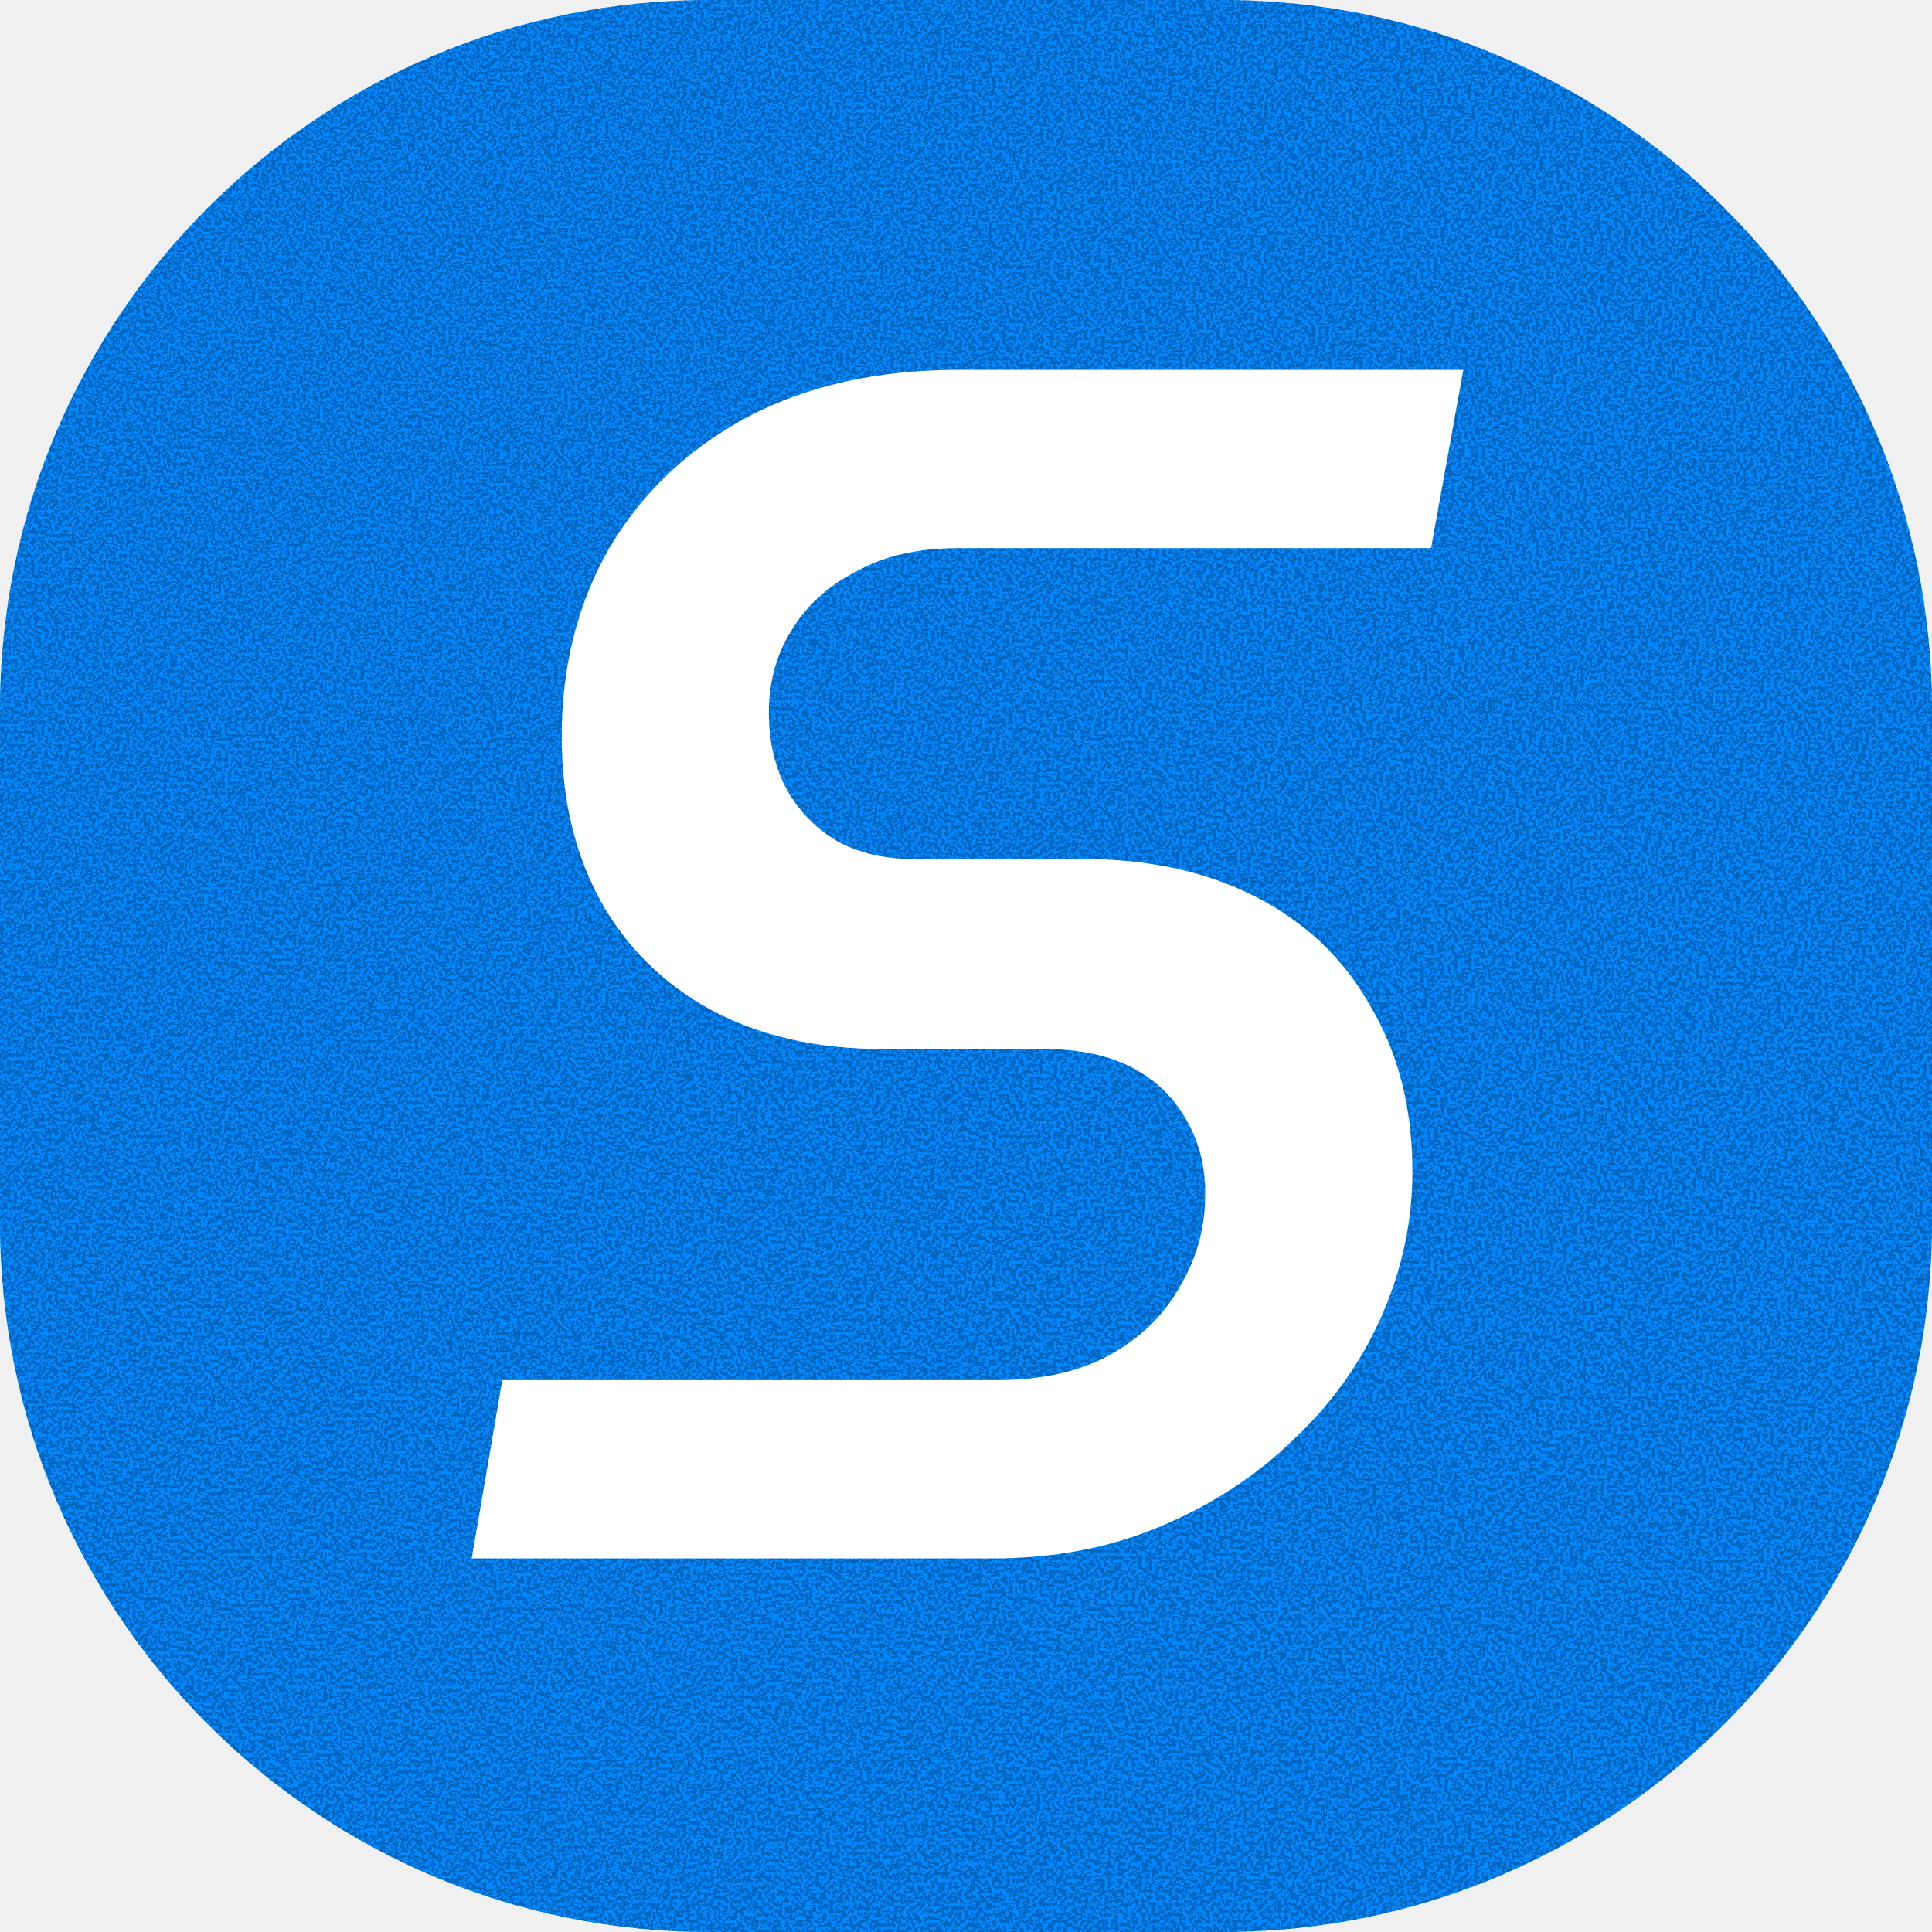
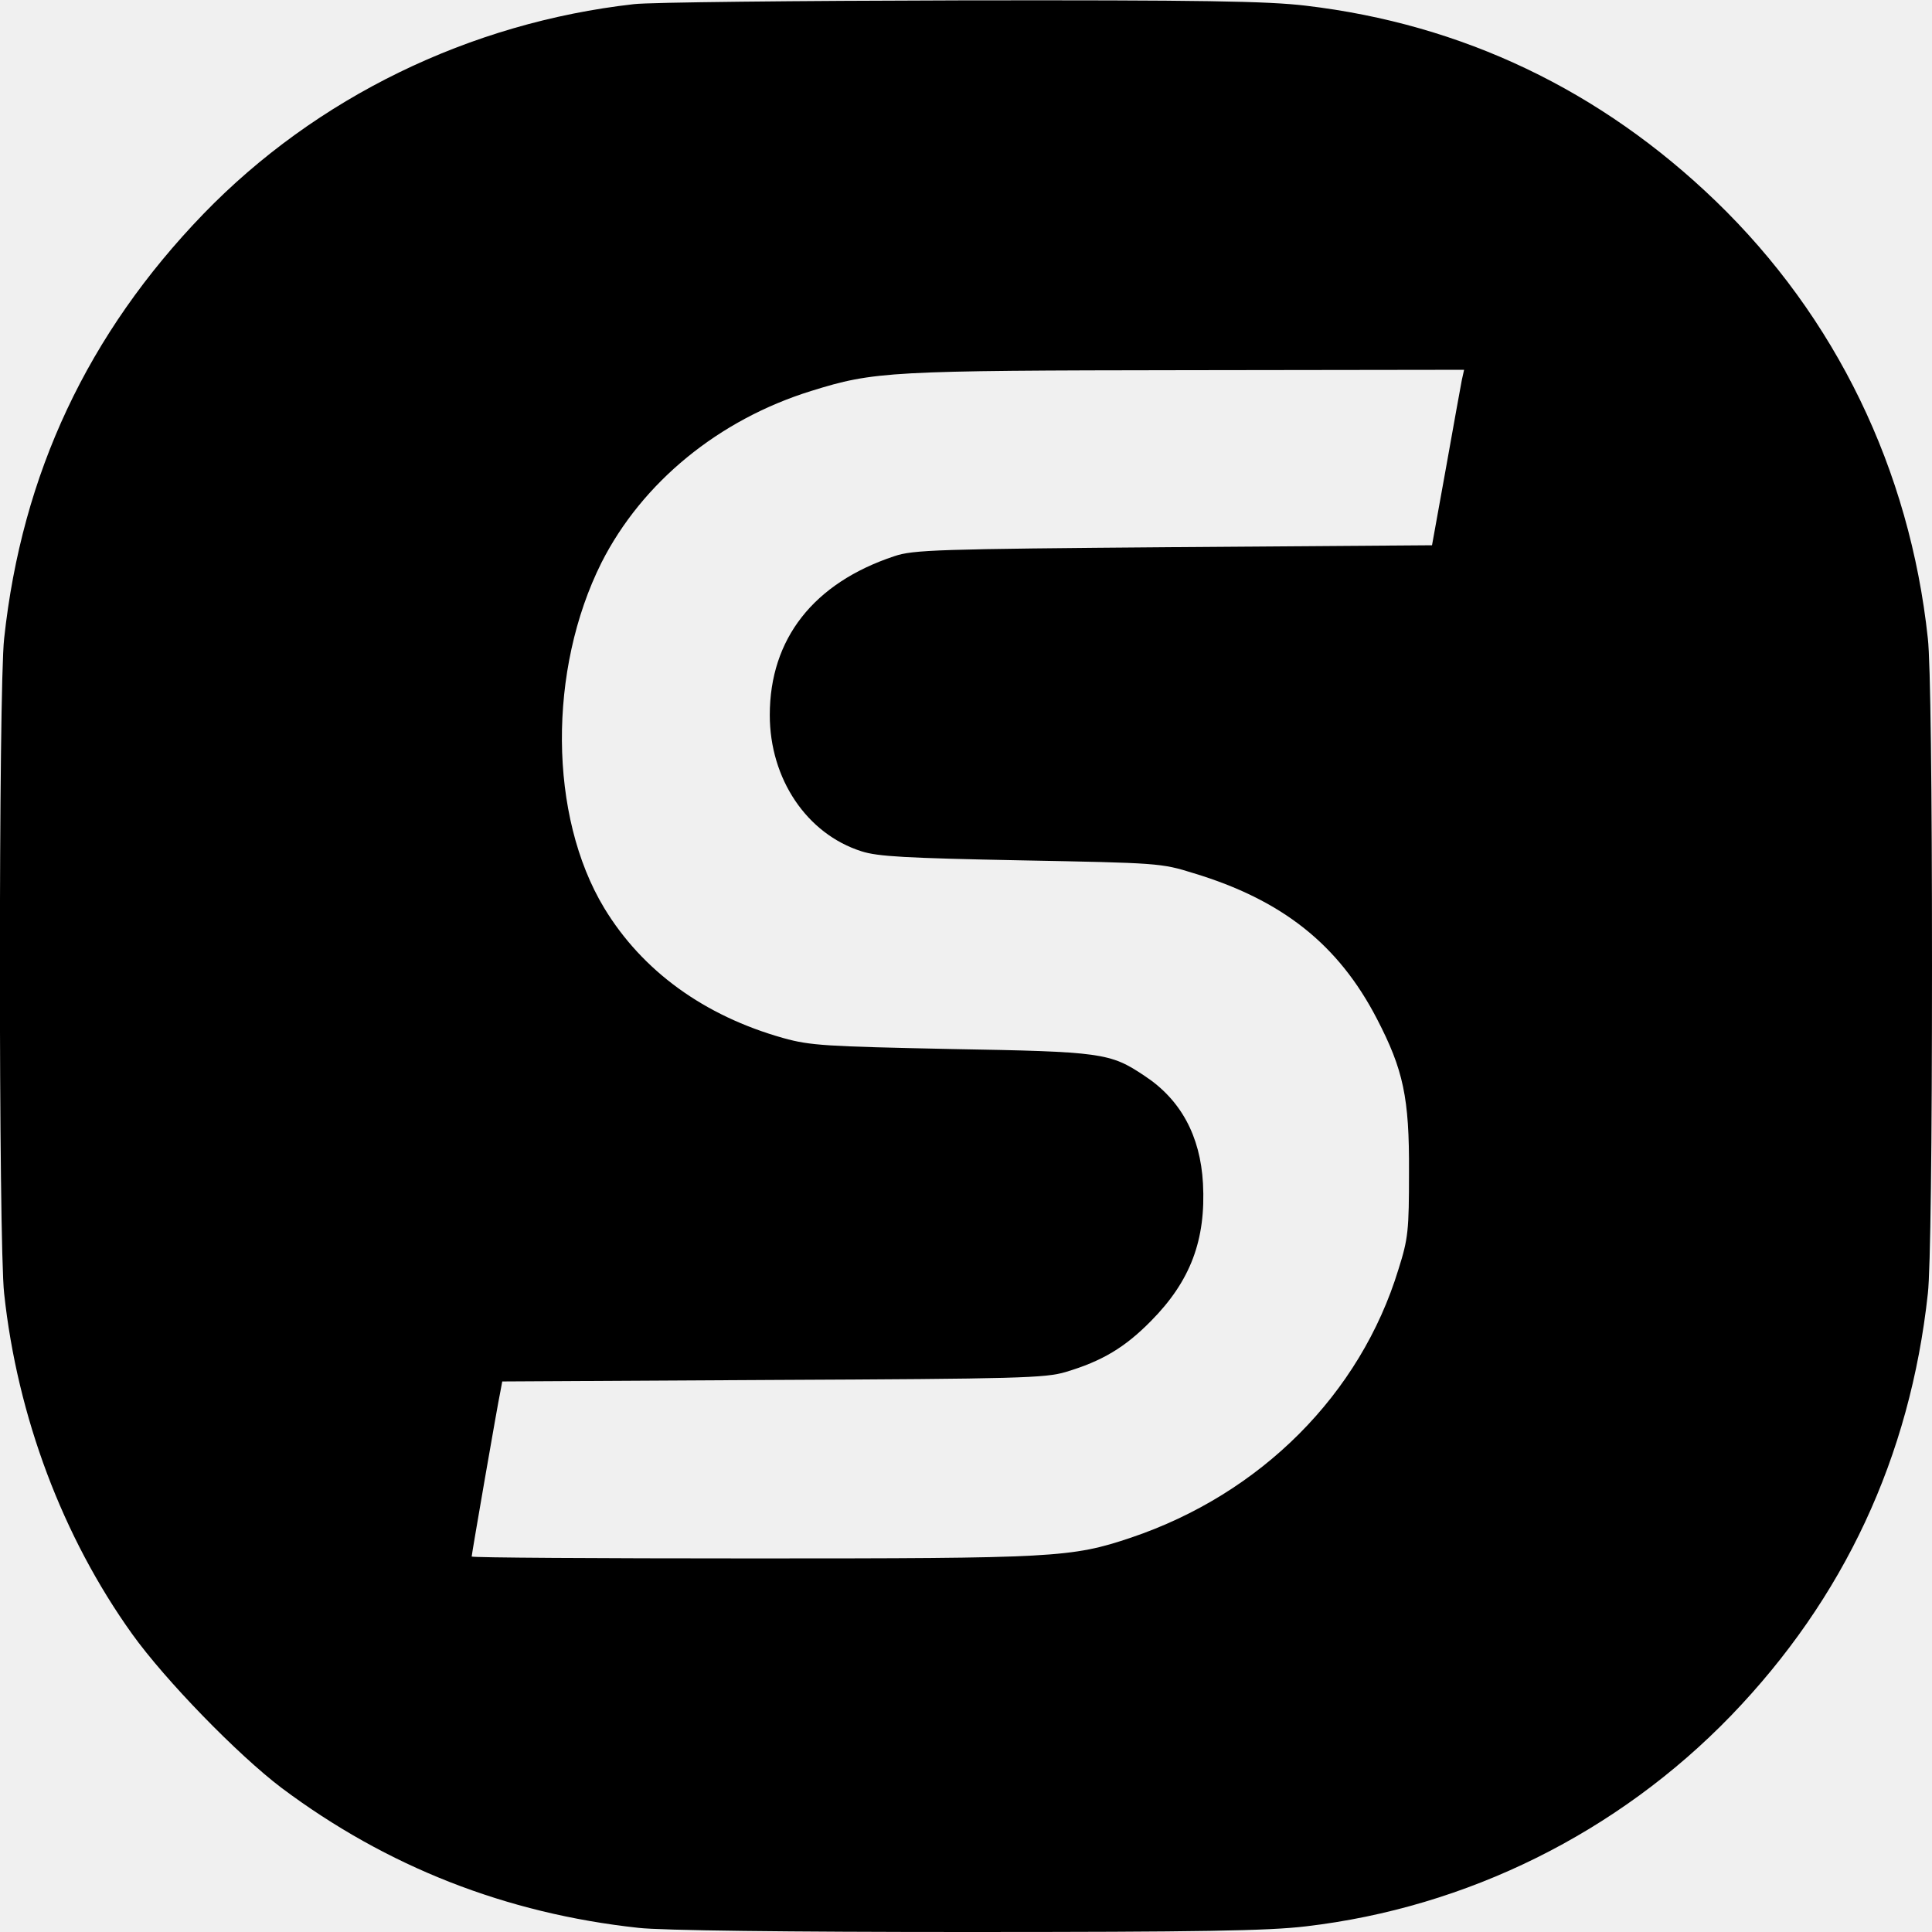
- <svg xmlns="http://www.w3.org/2000/svg" width="512" height="512" viewBox="0 0 512 512" fill="none">
-   <g filter="url(#filter0_n_0_1)">
-     <path d="M0 188C0 84.171 84.171 0 188 0C241.111 0 270.889 0 324 0C427.83 0 512 84.171 512 188C512 241.111 512 270.889 512 324C512 427.83 427.83 512 324 512C270.889 512 241.111 512 188 512C84.171 512 0 427.83 0 324C0 270.889 0 241.111 0 188Z" fill="#0088FF" />
+ <svg xmlns="http://www.w3.org/2000/svg" version="1.0" width="512pt" height="512pt" viewBox="0 0 512 512" preserveAspectRatio="xMidYMid meet">
+   <g transform="translate(0,512) scale(0.1,-0.1)" fill="#000000" stroke="none">
+     <path d="M1680 5109 c-435 -49 -842 -247 -1141 -556 -306 -317 -481 -688 -528 -1125 -15 -131 -15 -1605 0 -1736 35 -326 155 -645 339 -902 88 -123 281 -321 396 -408 279 -209 595 -333 946 -371 60 -7 395 -11 870 -11 616 0 799 3 899 15 427 50 826 248 1126 558 300 311 475 686 522 1119 7 60 11 394 11 868 0 474 -4 808 -11 868 -48 448 -244 852 -562 1159 -305 294 -671 469 -1087 518 -101 12 -274 15 -915 14 -434 -1 -824 -5 -865 -10z m2194 -996 c-3 -16 -22 -120 -42 -233 l-37 -205 -685 -5 c-628 -5 -690 -7 -740 -24 -214 -71 -330 -219 -330 -421 0 -169 98 -315 243 -361 43 -14 118 -18 422 -24 363 -7 372 -7 458 -34 235 -71 384 -189 486 -386 70 -135 86 -209 85 -405 0 -156 -2 -177 -28 -259 -101 -331 -365 -595 -709 -711 -158 -53 -201 -55 -1004 -55 -409 0 -743 2 -743 5 0 6 69 405 76 437 l5 27 717 4 c651 3 722 5 776 21 97 29 157 65 226 135 105 106 146 215 138 365 -7 126 -59 222 -155 285 -91 61 -113 64 -513 71 -332 7 -372 9 -444 29 -210 59 -374 178 -475 345 -147 244 -149 631 -7 915 108 213 311 379 556 455 167 52 207 54 997 55 l733 1 -6 -27z" />
  </g>
-   <path d="M125 413L133.1 365.75H264.05C276.05 365.75 286.1 363.5 294.2 359C302.3 354.5 308.45 348.5 312.65 341C317.15 333.5 319.4 325.25 319.4 316.25C319.4 309.05 317.75 302.6 314.45 296.9C311.15 290.9 306.35 286.25 300.05 282.95C293.75 279.65 285.95 278 276.65 278H233.9C216.5 278 201.35 274.55 188.45 267.65C175.85 260.75 166.1 251.15 159.2 238.85C152.3 226.25 148.85 211.7 148.85 195.2C148.85 176.6 153.05 159.95 161.45 145.25C170.15 130.55 182.3 119 197.9 110.6C213.8 102.2 232.55 98 254.15 98H387.8L379.25 145.25H253.7C243.2 145.25 234.2 147.35 226.7 151.55C219.2 155.45 213.5 160.7 209.6 167.3C205.7 173.6 203.75 180.8 203.75 188.9C203.75 196.7 205.4 203.6 208.7 209.6C212 215.3 216.5 219.8 222.2 223.1C227.9 226.1 234.35 227.6 241.55 227.6H286.55C304.55 227.6 320.15 231.05 333.35 237.95C346.55 244.85 356.6 254.6 363.5 267.2C370.7 279.5 374.3 293.9 374.3 310.4C374.3 323.6 371.6 336.35 366.2 348.65C360.8 360.95 353 371.9 342.8 381.5C332.9 391.1 321.2 398.75 307.7 404.45C294.2 410.15 279.35 413 263.15 413H125Z" fill="white" />
-   <defs>
-     <filter id="filter0_n_0_1" x="0" y="0" width="512" height="512" filterUnits="userSpaceOnUse" color-interpolation-filters="sRGB">
-       <feFlood flood-opacity="0" result="BackgroundImageFix" />
-       <feBlend mode="normal" in="SourceGraphic" in2="BackgroundImageFix" result="shape" />
-       <feTurbulence type="fractalNoise" baseFrequency="1.111 1.111" stitchTiles="stitch" numOctaves="3" result="noise" seed="630" />
-       <feColorMatrix in="noise" type="luminanceToAlpha" result="alphaNoise" />
-       <feComponentTransfer in="alphaNoise" result="coloredNoise1">
-         <feFuncA type="discrete" tableValues="1 1 1 1 1 1 1 1 1 1 1 1 1 1 1 1 1 1 1 1 1 1 1 1 1 1 1 1 1 1 1 1 1 1 1 1 1 1 1 1 1 1 1 1 1 1 1 1 1 1 1 0 0 0 0 0 0 0 0 0 0 0 0 0 0 0 0 0 0 0 0 0 0 0 0 0 0 0 0 0 0 0 0 0 0 0 0 0 0 0 0 0 0 0 0 0 0 0 0 0 " />
-       </feComponentTransfer>
-       <feComposite operator="in" in2="shape" in="coloredNoise1" result="noise1Clipped" />
-       <feFlood flood-color="rgba(0, 0, 0, 0.25)" result="color1Flood" />
-       <feComposite operator="in" in2="noise1Clipped" in="color1Flood" result="color1" />
-       <feMerge result="effect1_noise_0_1">
-         <feMergeNode in="shape" />
-         <feMergeNode in="color1" />
-       </feMerge>
-     </filter>
-   </defs>
</svg>
